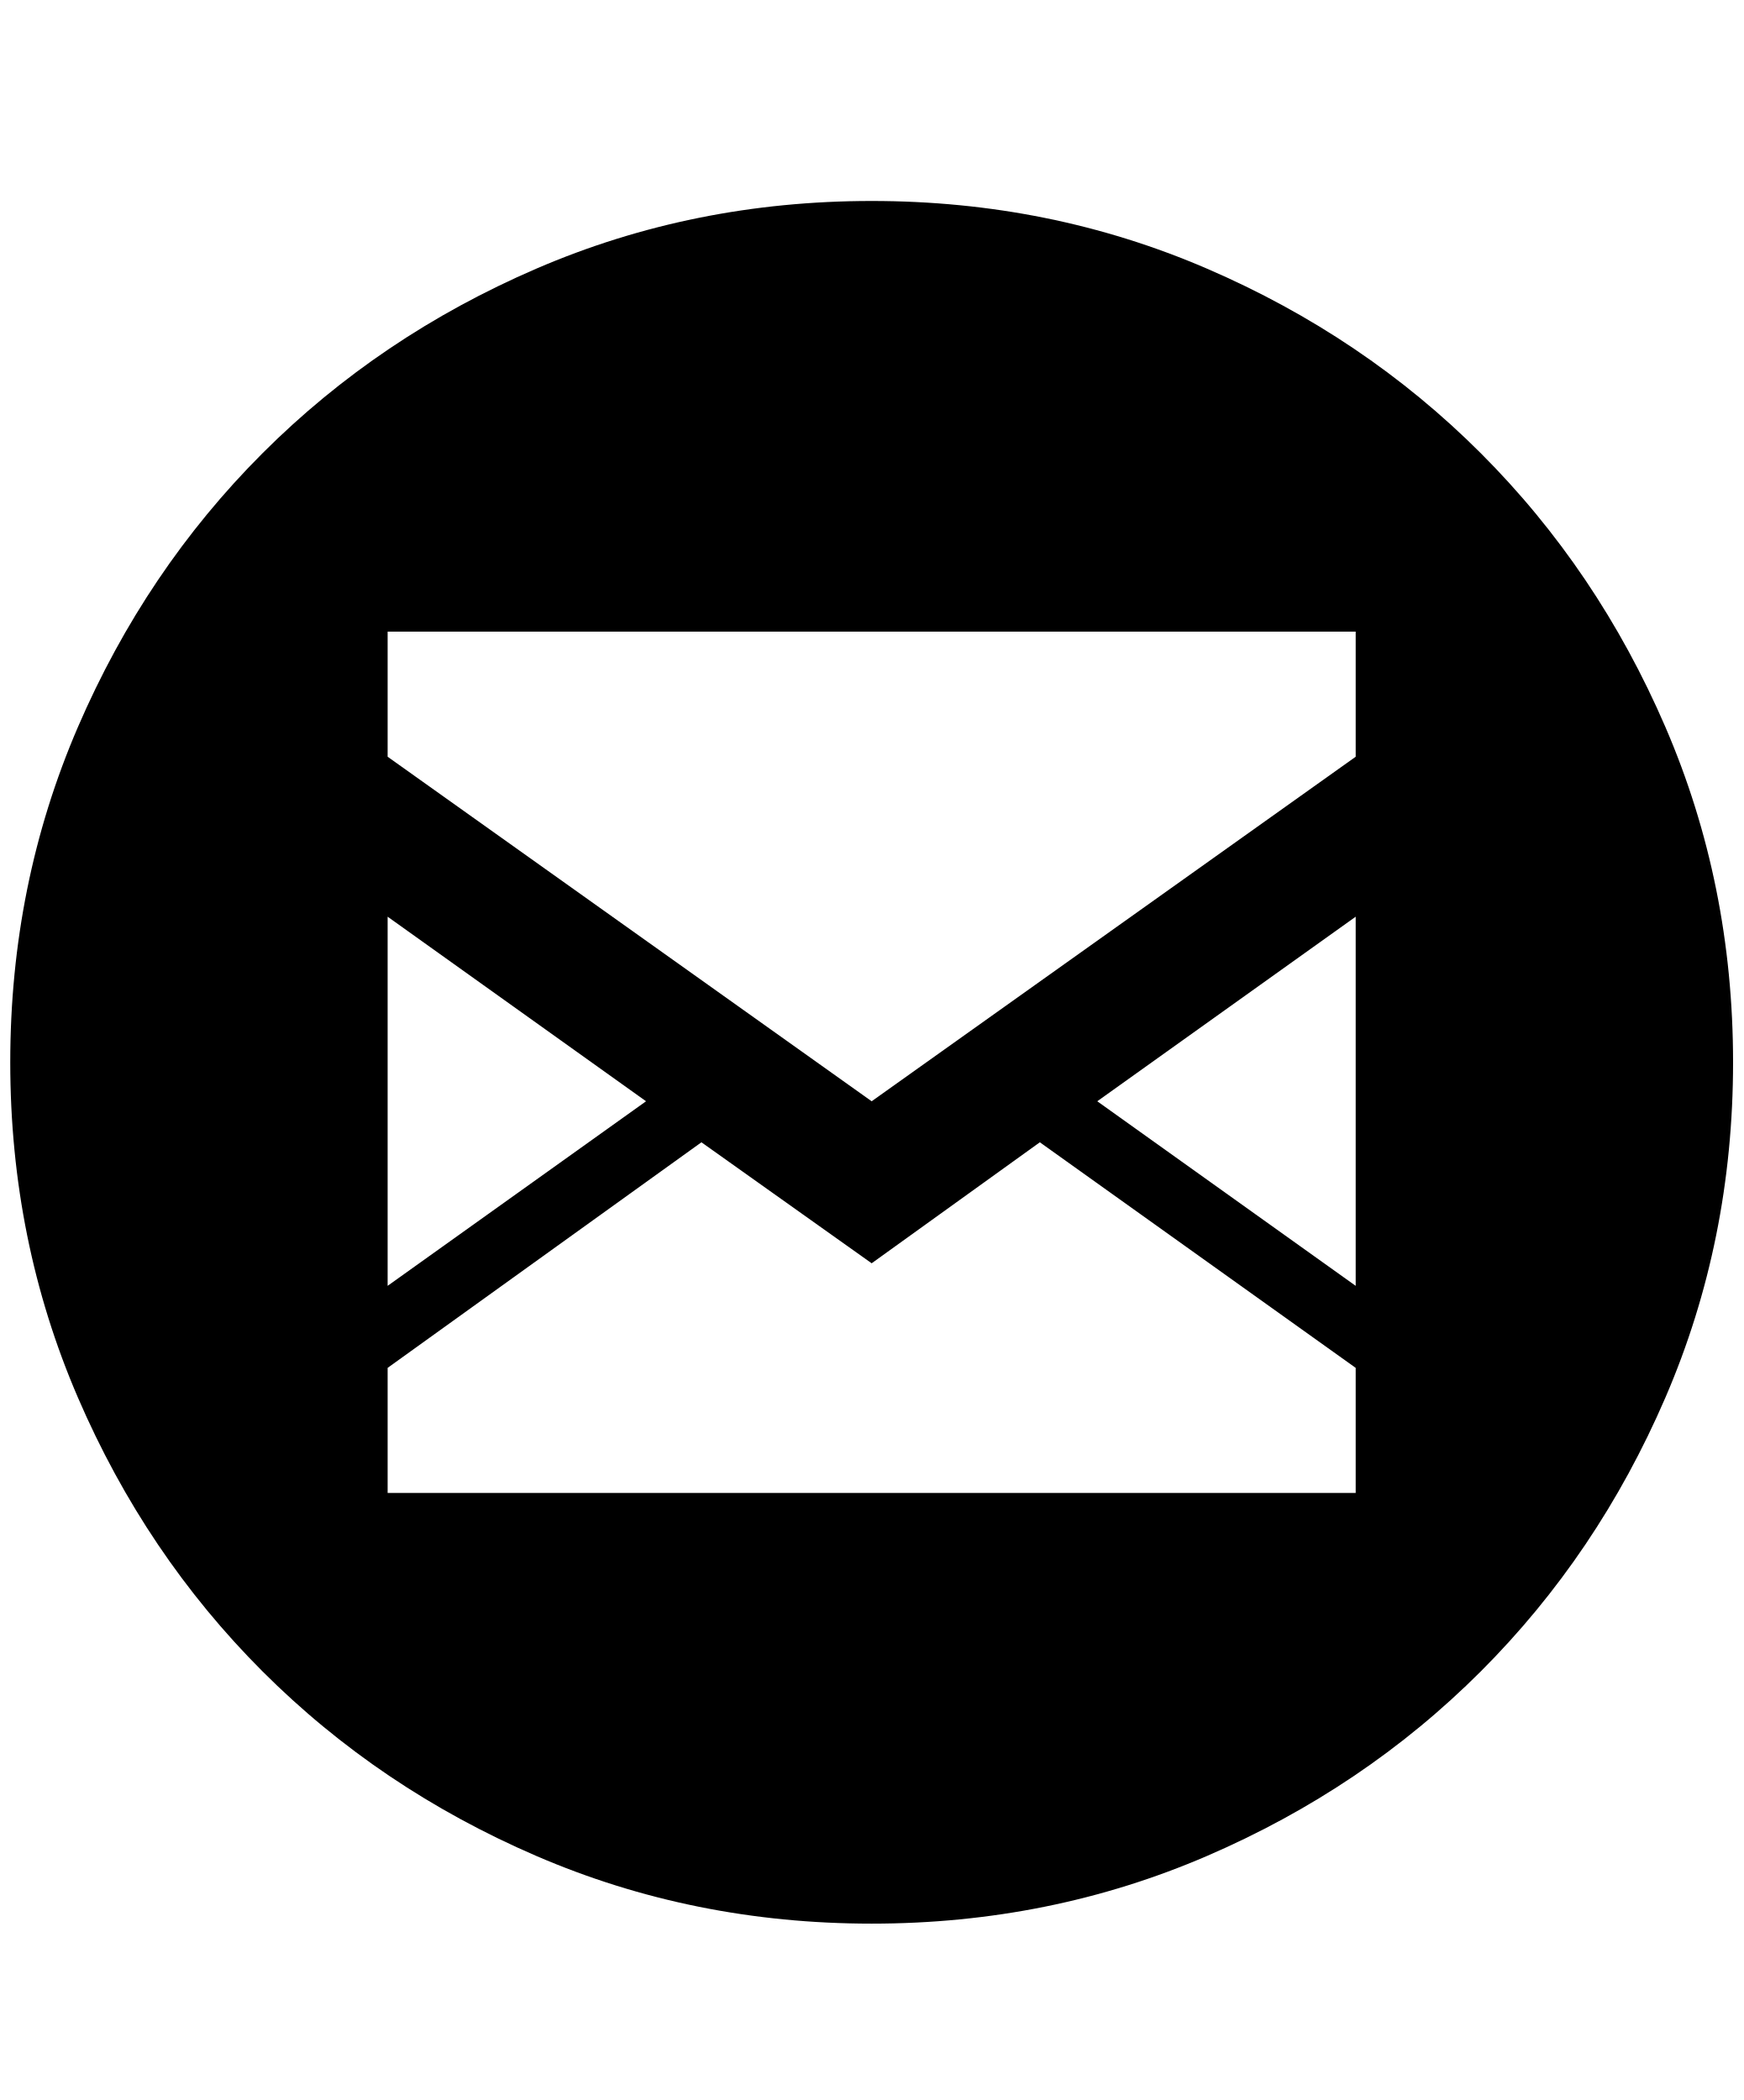
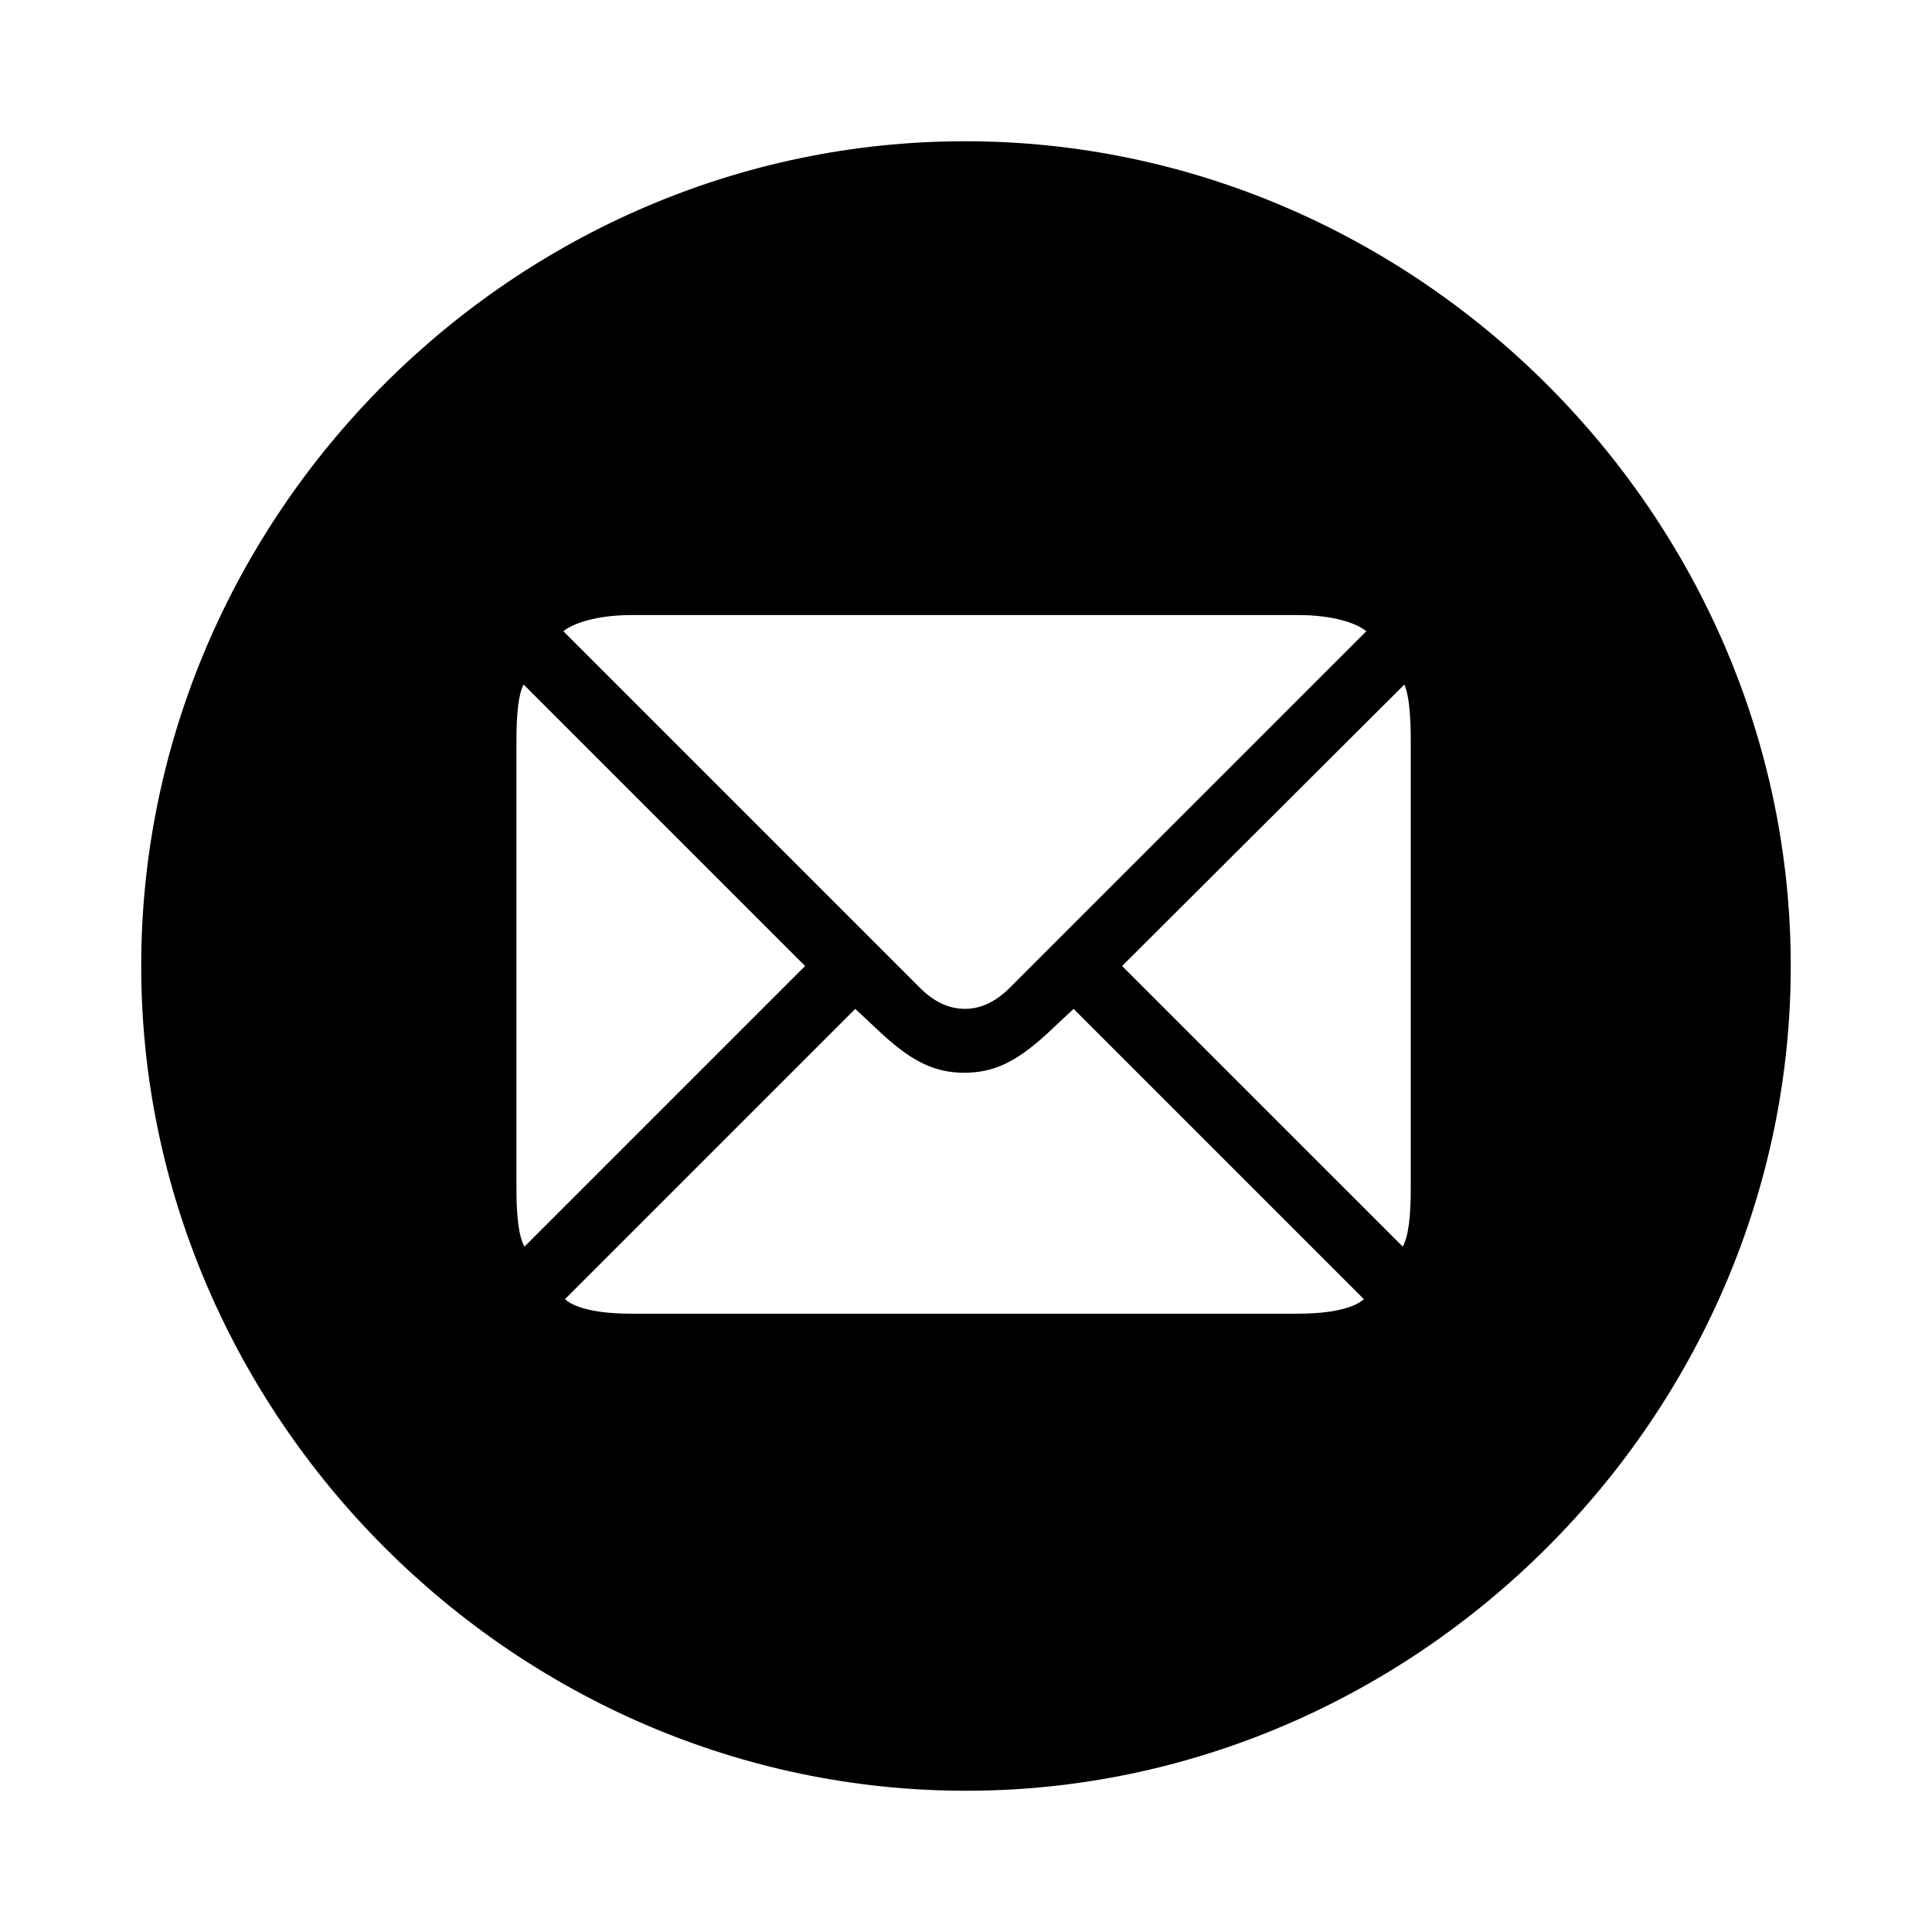
- <svg xmlns="http://www.w3.org/2000/svg" viewBox="0 0 425 512">
-   <path d="m212.5 49q43.5 0 81.75 16.5t66.75 45 45 66.75 16.5 81.75-16.5 81.75-45 66.75-66.75 45-81.75 16.5-81.75-16.5-66.75-45-45-66.75-16.5-81.75 16.5-81.75 45-66.75 66.75-45 81.75-16.5zm-118 264.5 63-45-63-45zm236 20-77-55-41 29.5-41.5-29.5-76.5 55v30.5h236zm0-110-63 45 63 45zm0-69.5h-236v30.5l118 84 118-84z" />
+ <svg xmlns="http://www.w3.org/2000/svg" height="56" viewBox="0 0 56 56" width="56">
+   <path d="m28 51.906c13.055 0 23.906-10.851 23.906-23.906 0-13.078-10.875-23.906-23.93-23.906-13.078 0-23.883 10.828-23.883 23.906 0 13.055 10.828 23.906 23.906 23.906zm-.023-22.664c-.399 0-.844-.141-1.312-.609l-10.336-10.336c.281-.234.984-.469 1.969-.469h19.336c1.008 0 1.688.234 1.969.469l-10.336 10.336c-.445.445-.891.609-1.289.609zm-4.641-1.242-8.133 8.133c-.164-.281-.234-.867-.234-1.688v-12.984c0-.82.07-1.383.211-1.617zm9.188 0 8.18-8.156c.117.234.188.797.188 1.617v12.984c0 .82-.07 1.406-.234 1.688zm-4.57 3.094c.844 0 1.5-.305 2.414-1.149l.75-.703 8.414 8.414c-.281.258-.938.422-1.922.422h-19.312c-.984 0-1.641-.164-1.922-.422l8.414-8.414.75.703c.914.844 1.57 1.149 2.414 1.149z" />
</svg>
